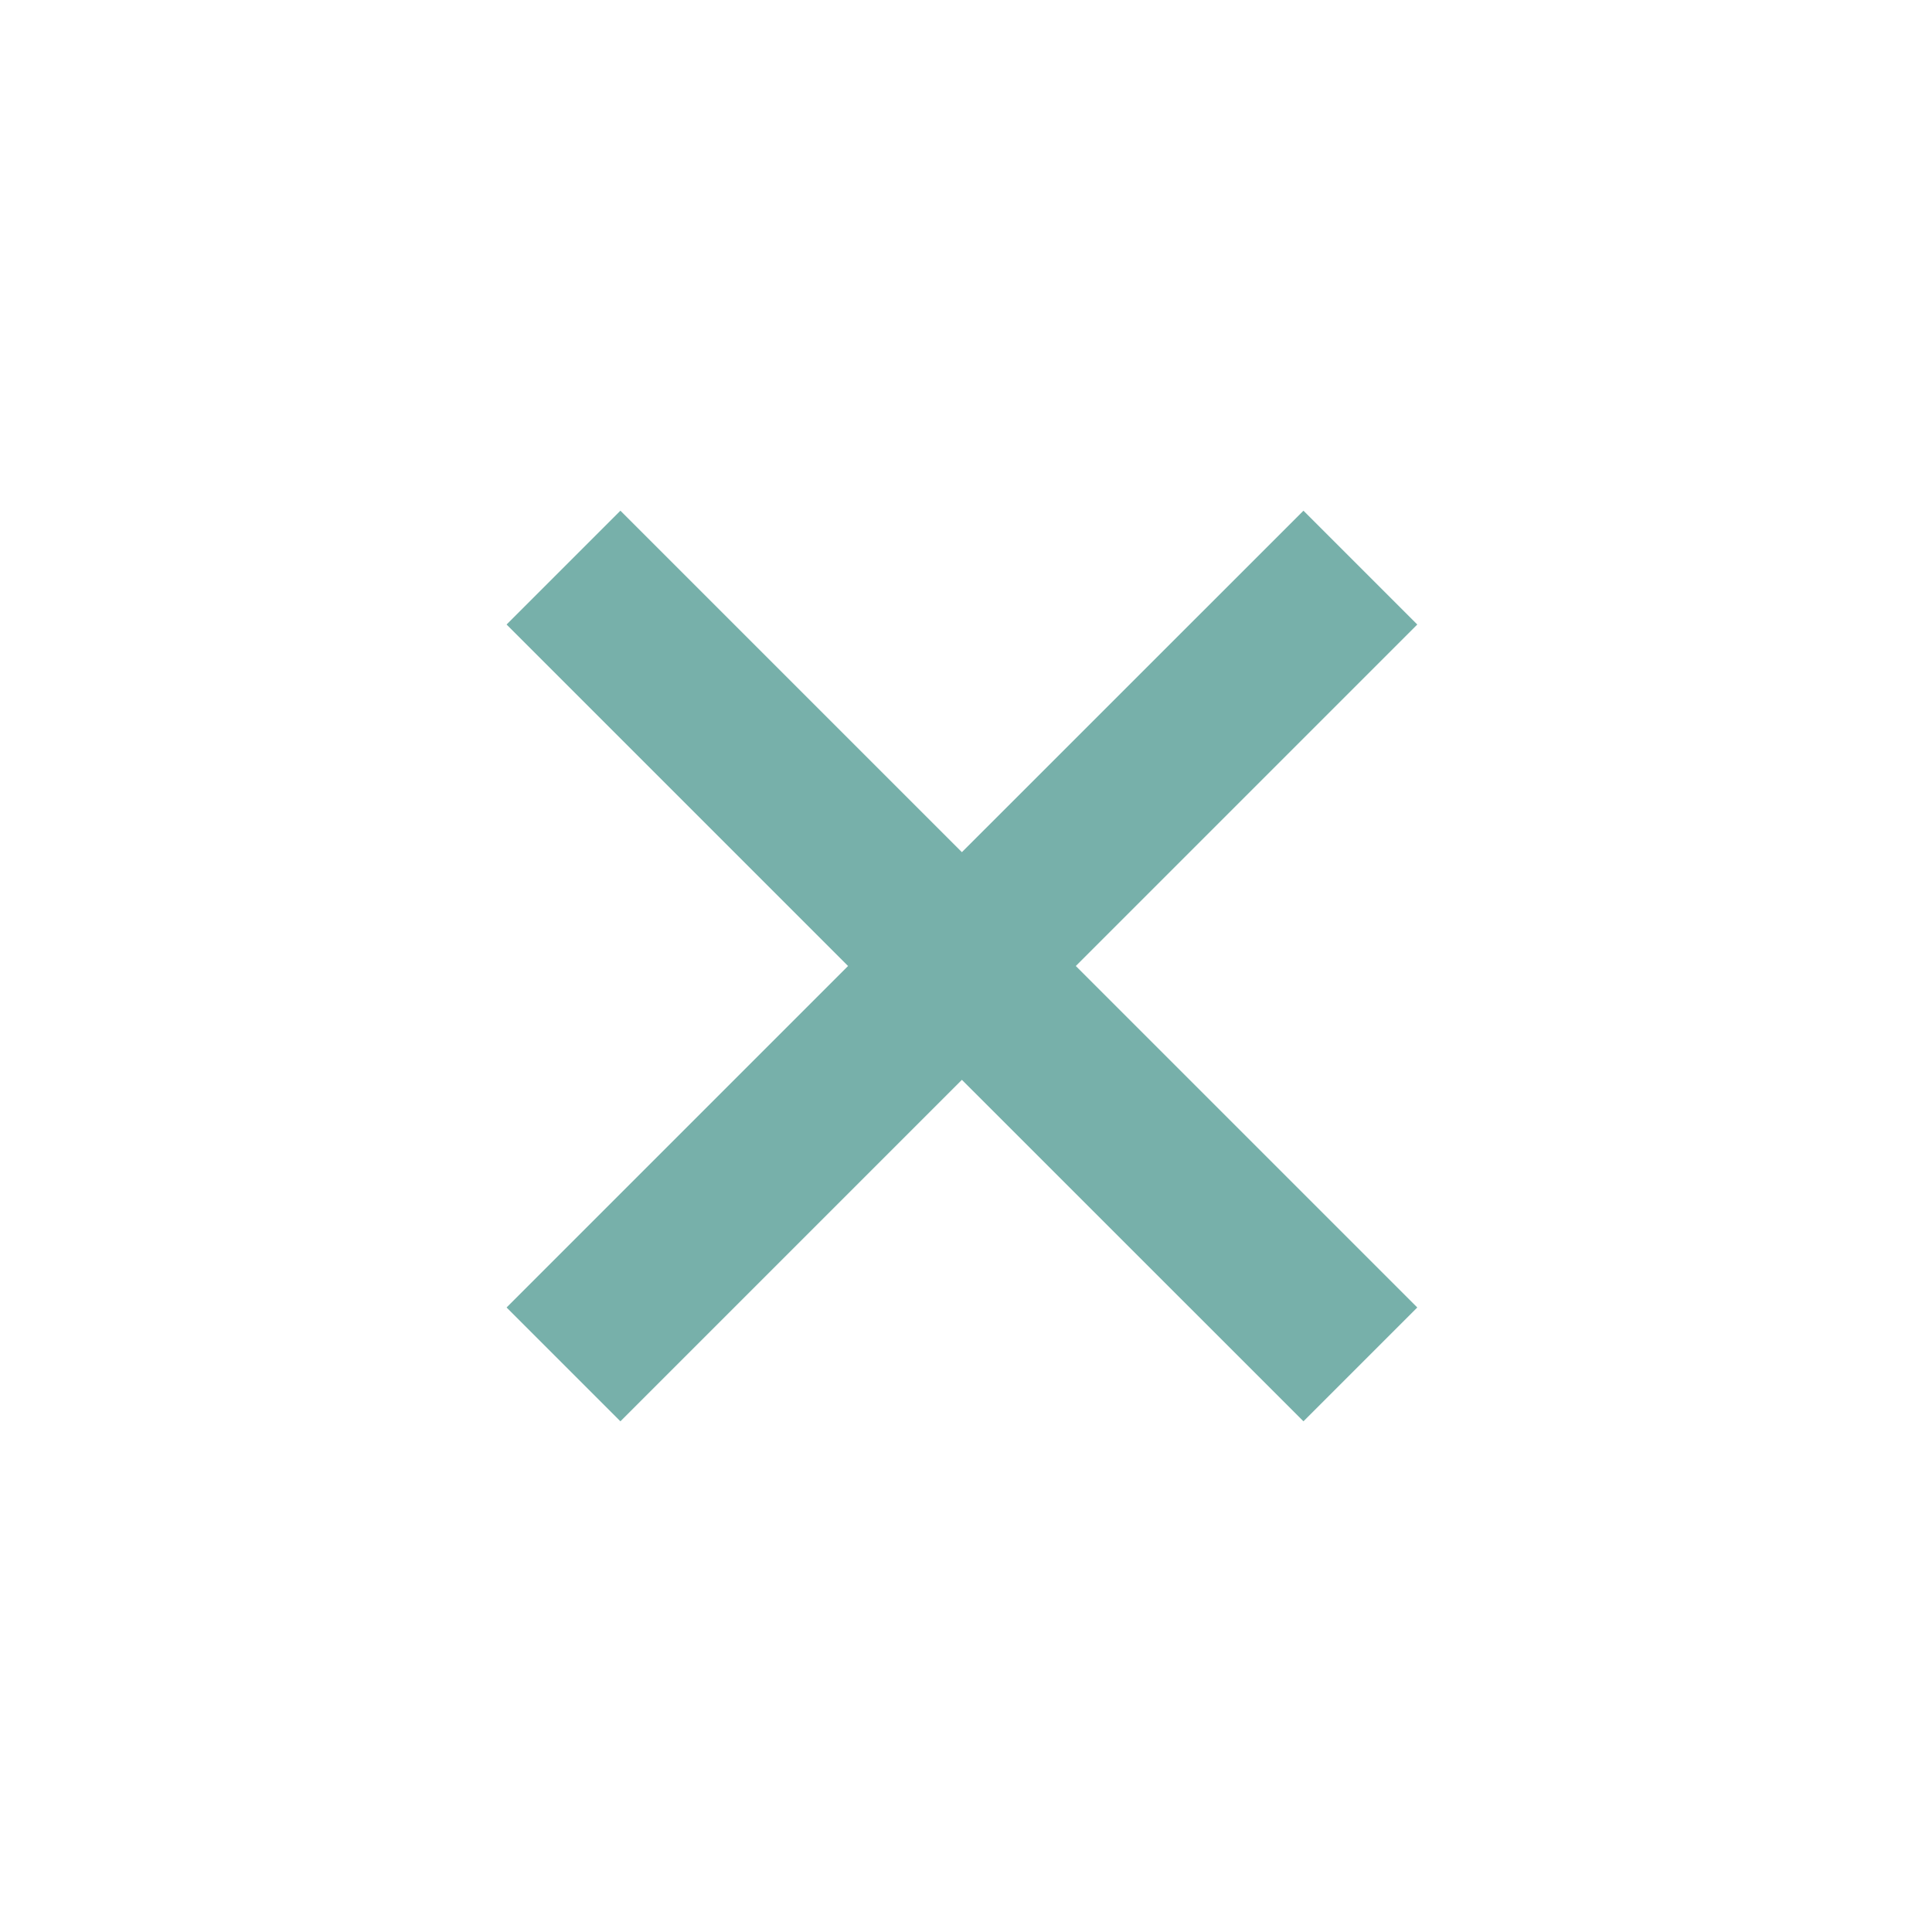
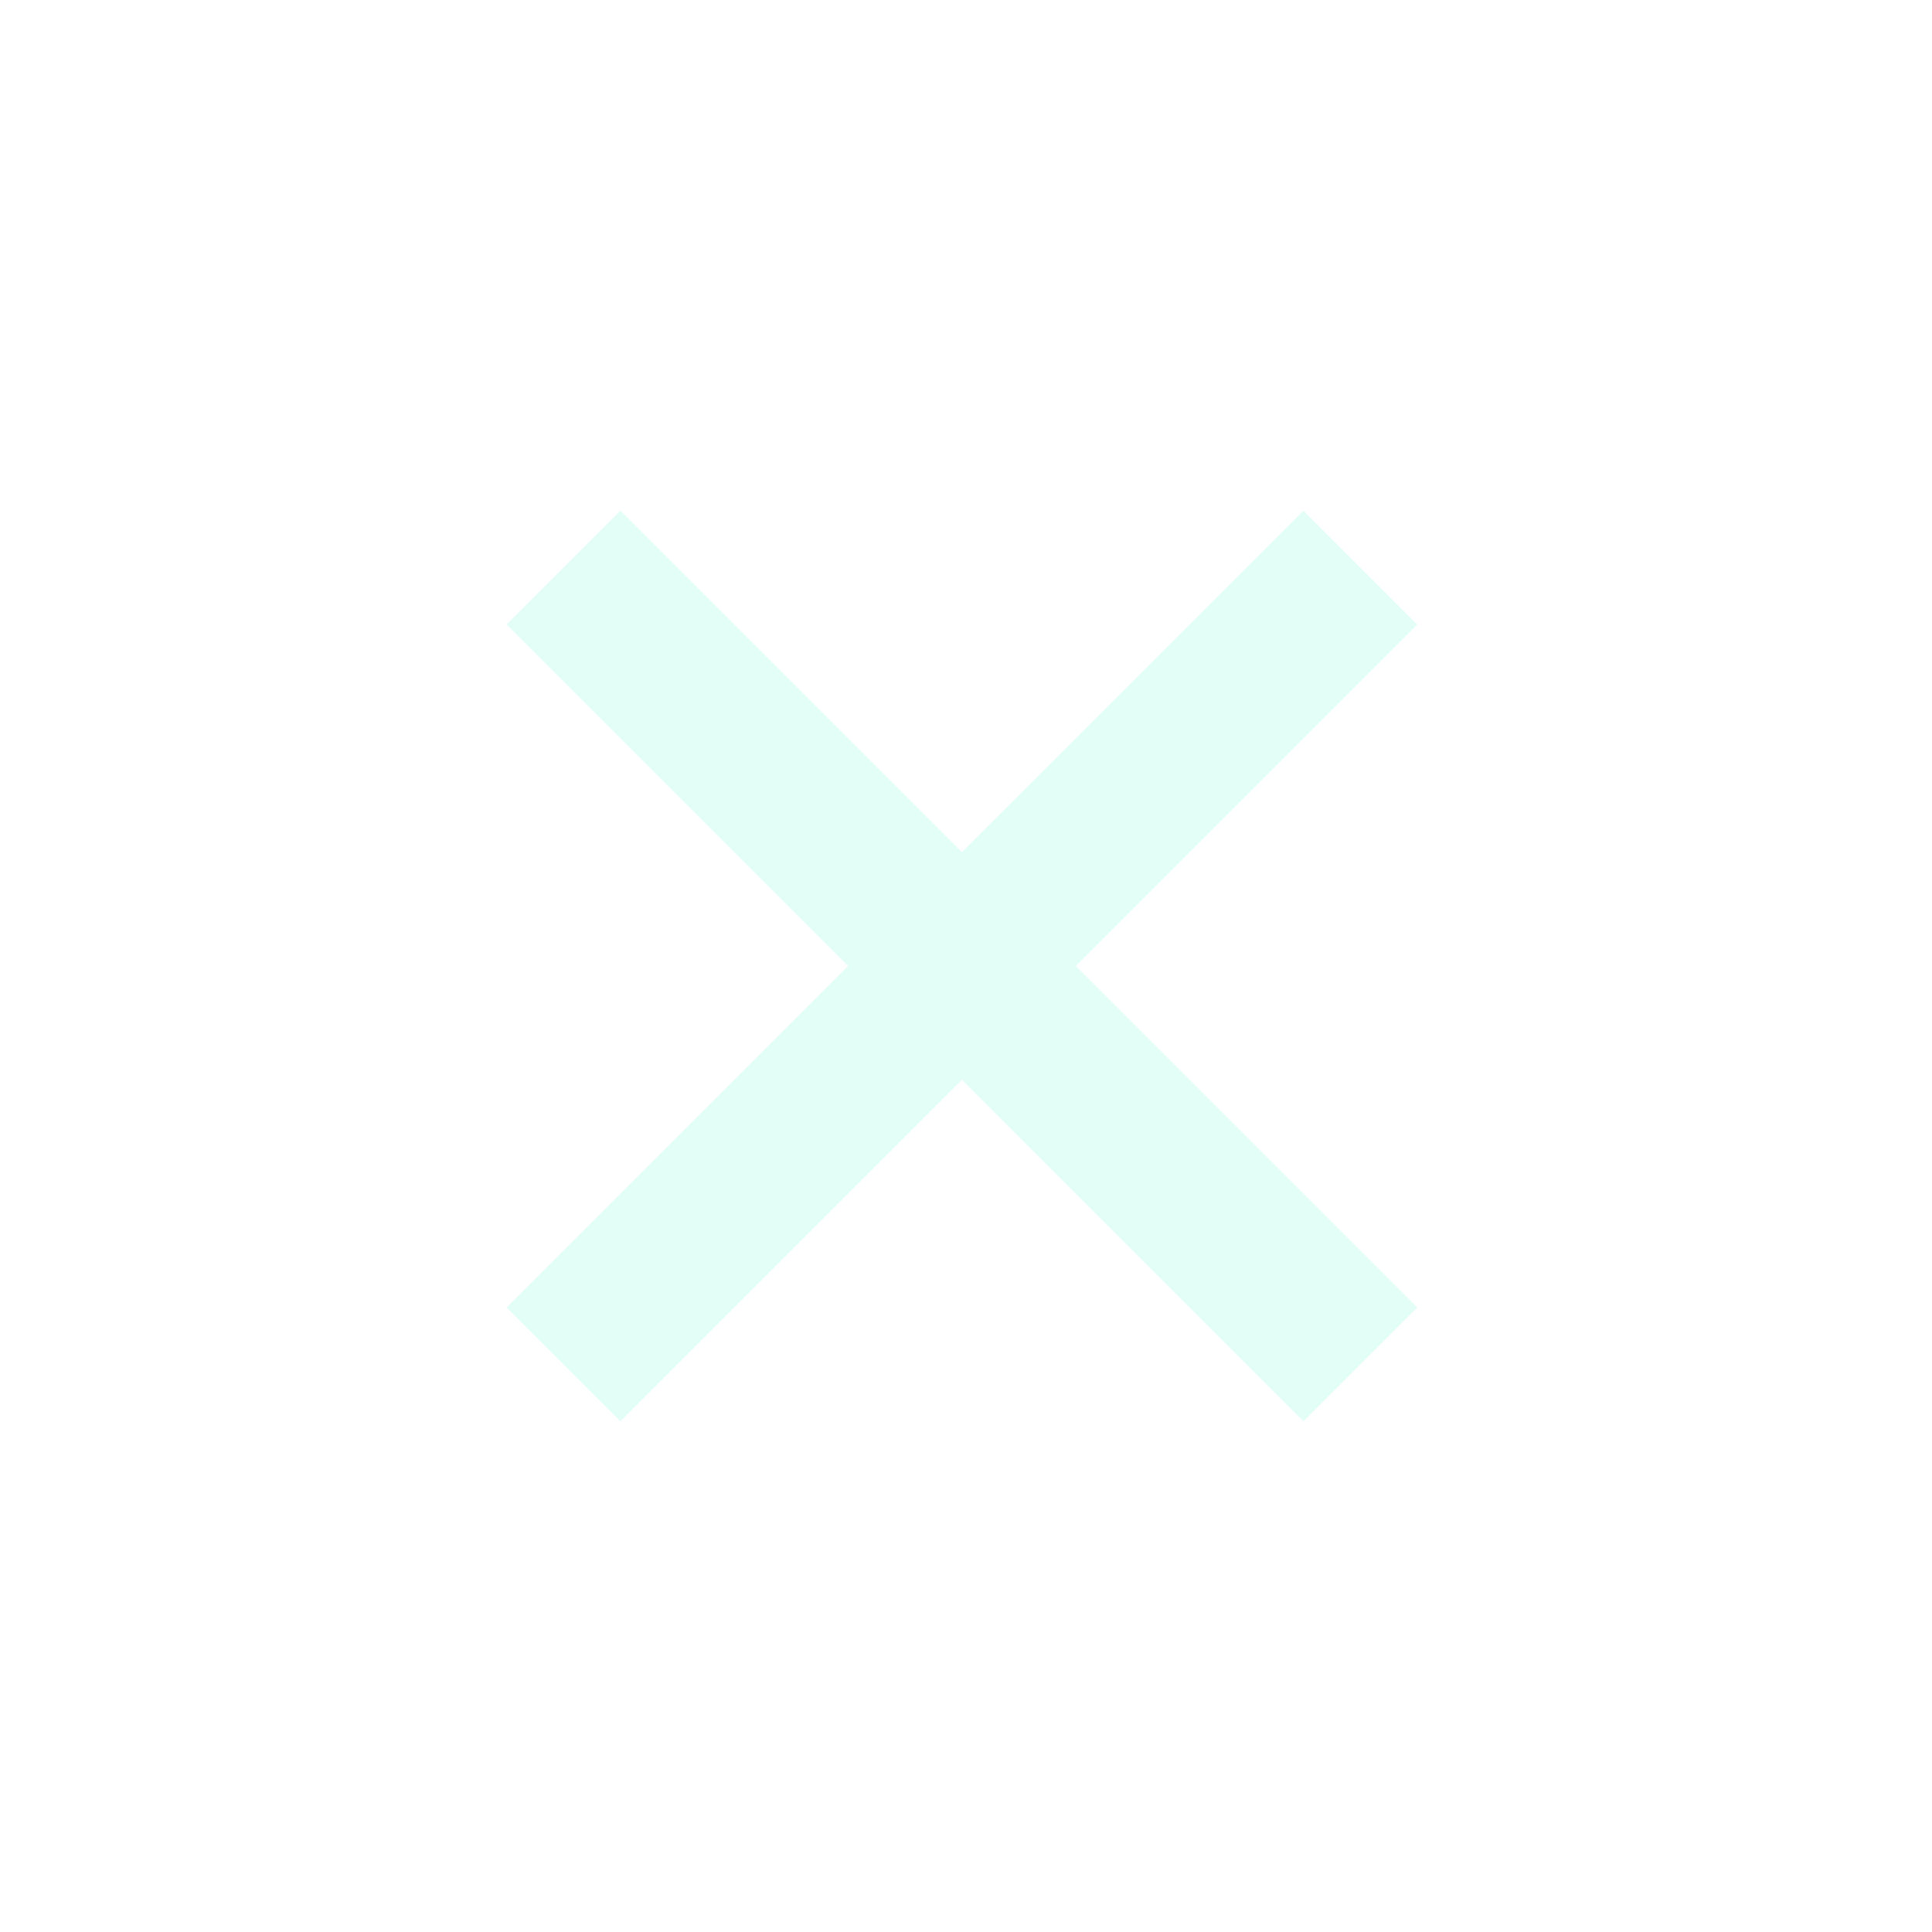
<svg xmlns="http://www.w3.org/2000/svg" width="1.2rem" height="1.2rem" viewBox="0 0 24 24">
-   <path fill="#77B0AA" d="m16.192 6.344l-4.243 4.242l-4.242-4.242l-1.414 1.414L10.535 12l-4.242 4.242l1.414 1.414l4.242-4.242l4.243 4.242l1.414-1.414L13.364 12l4.242-4.242z" />
+   <path fill="#E3FEF7" d="m16.192 6.344l-4.243 4.242l-4.242-4.242l-1.414 1.414L10.535 12l-4.242 4.242l1.414 1.414l4.242-4.242l4.243 4.242l1.414-1.414L13.364 12l4.242-4.242z" />
</svg>
